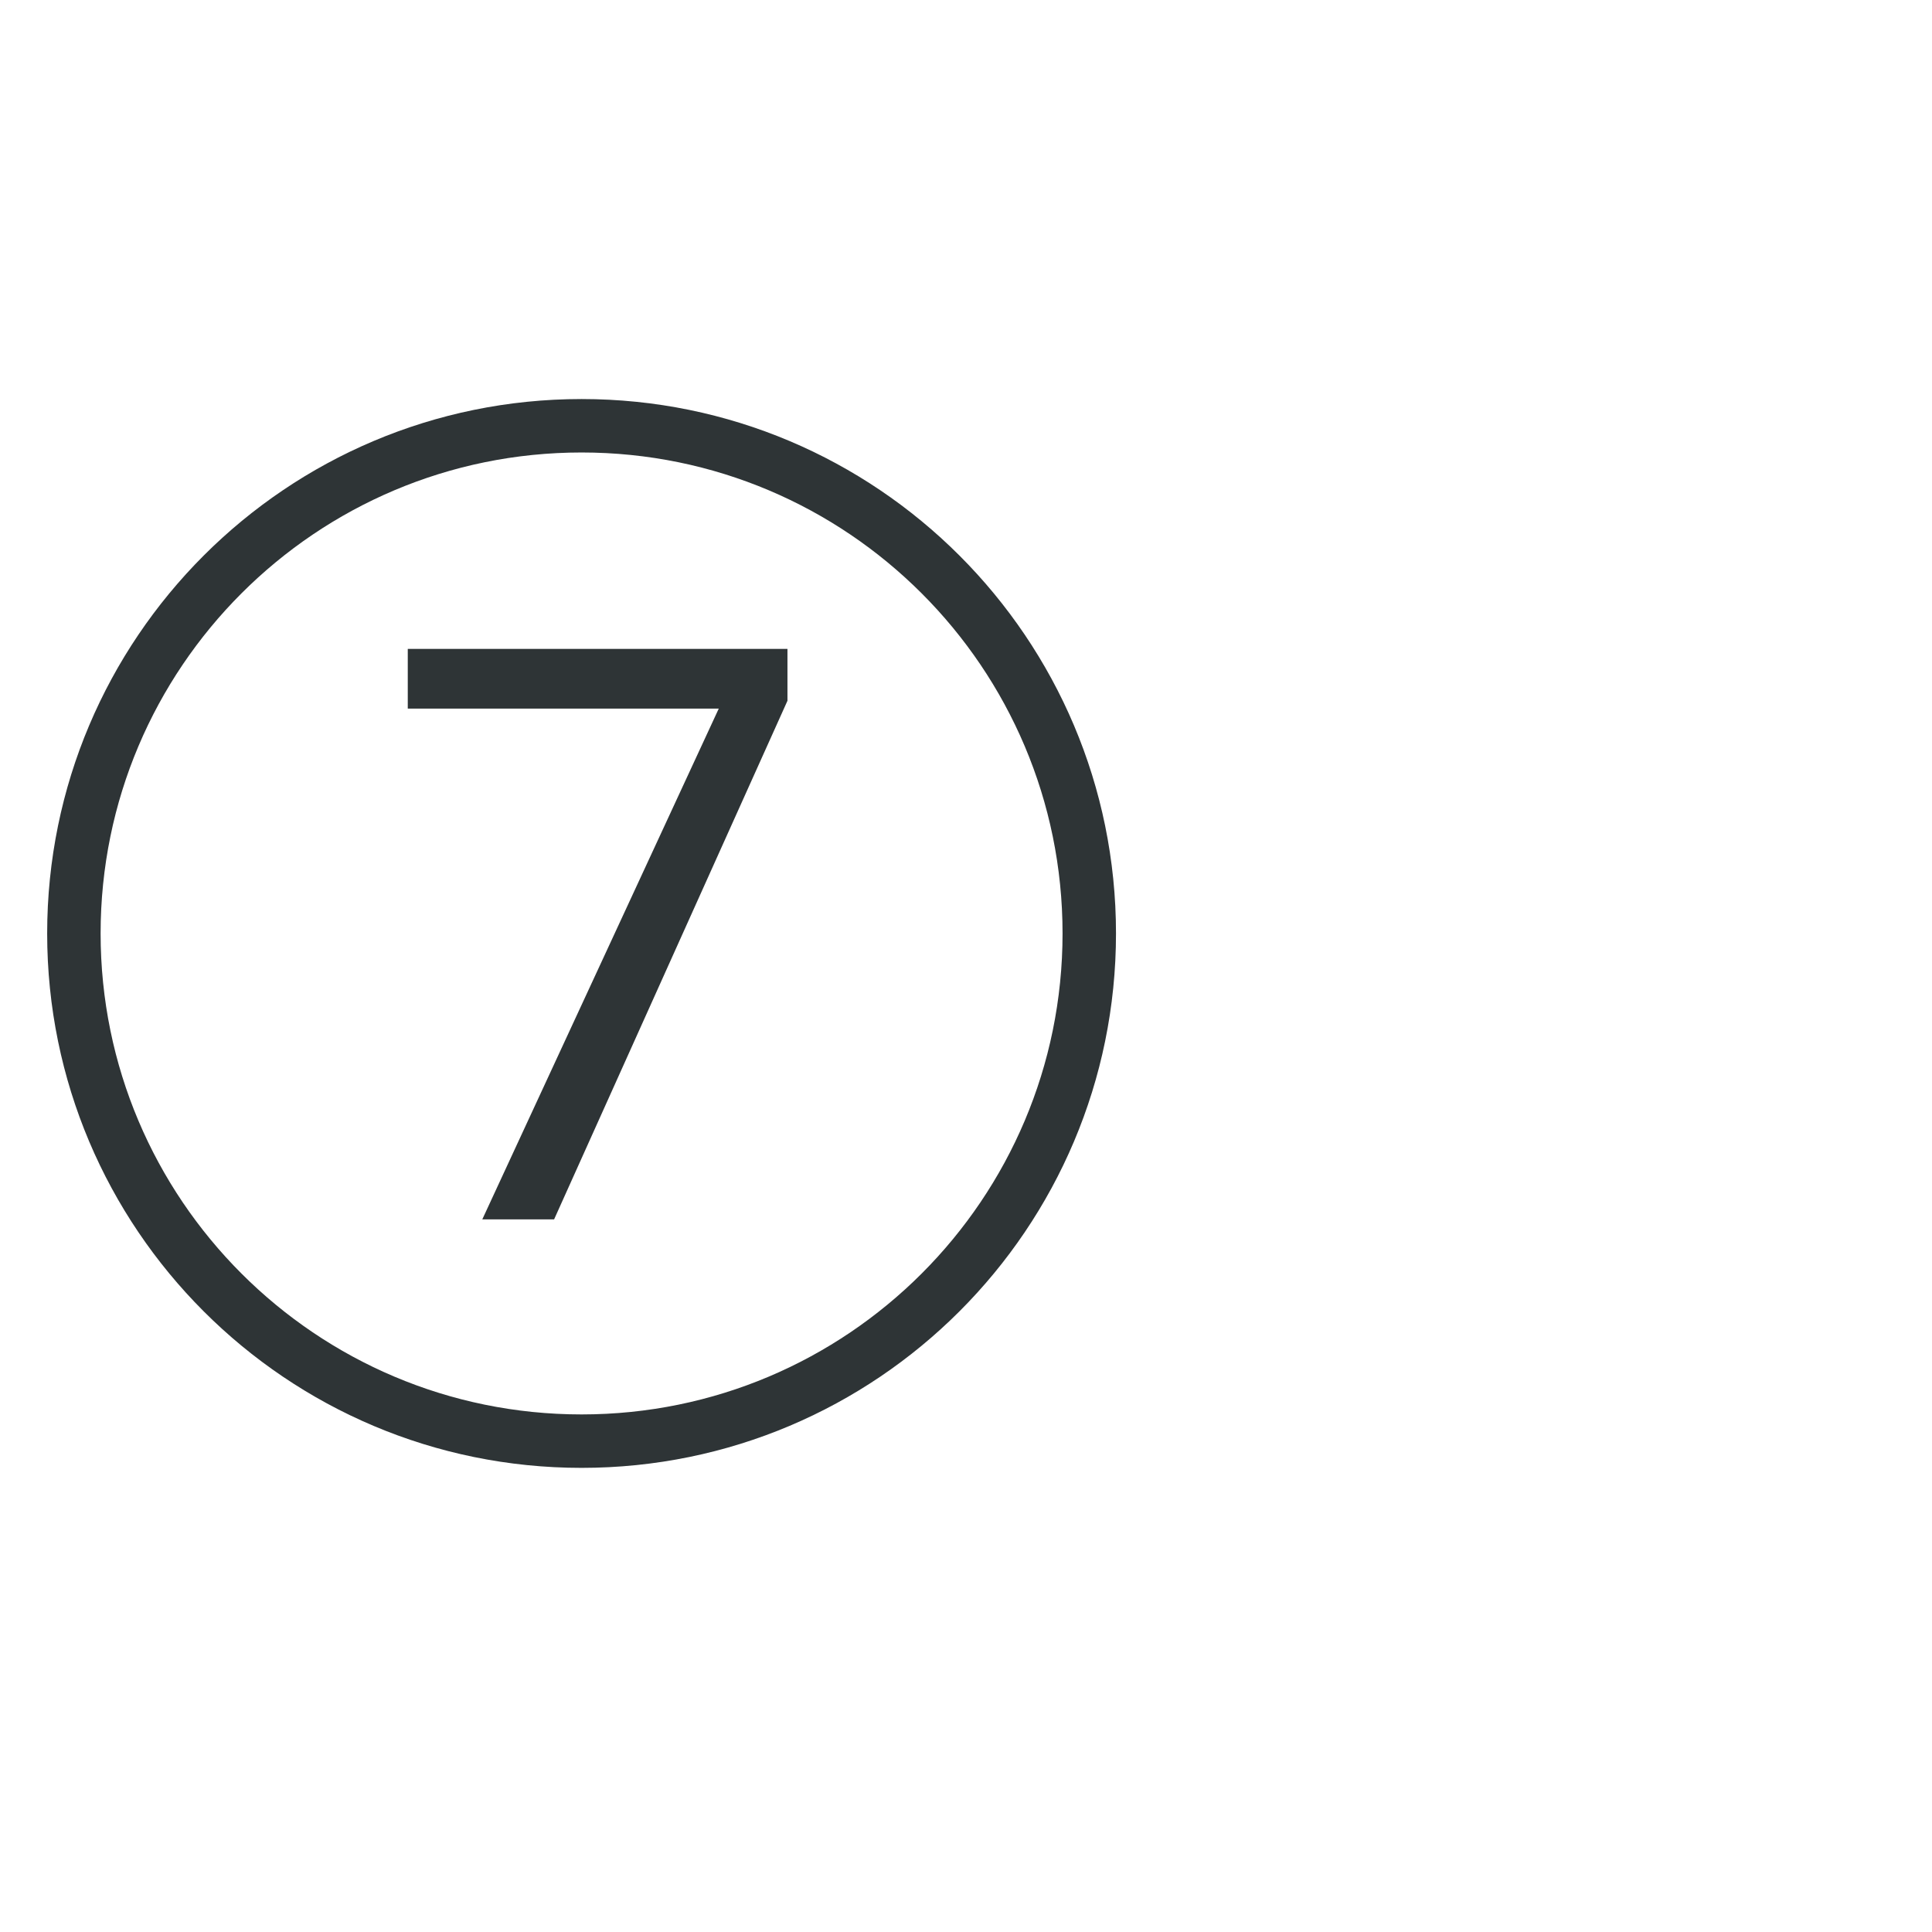
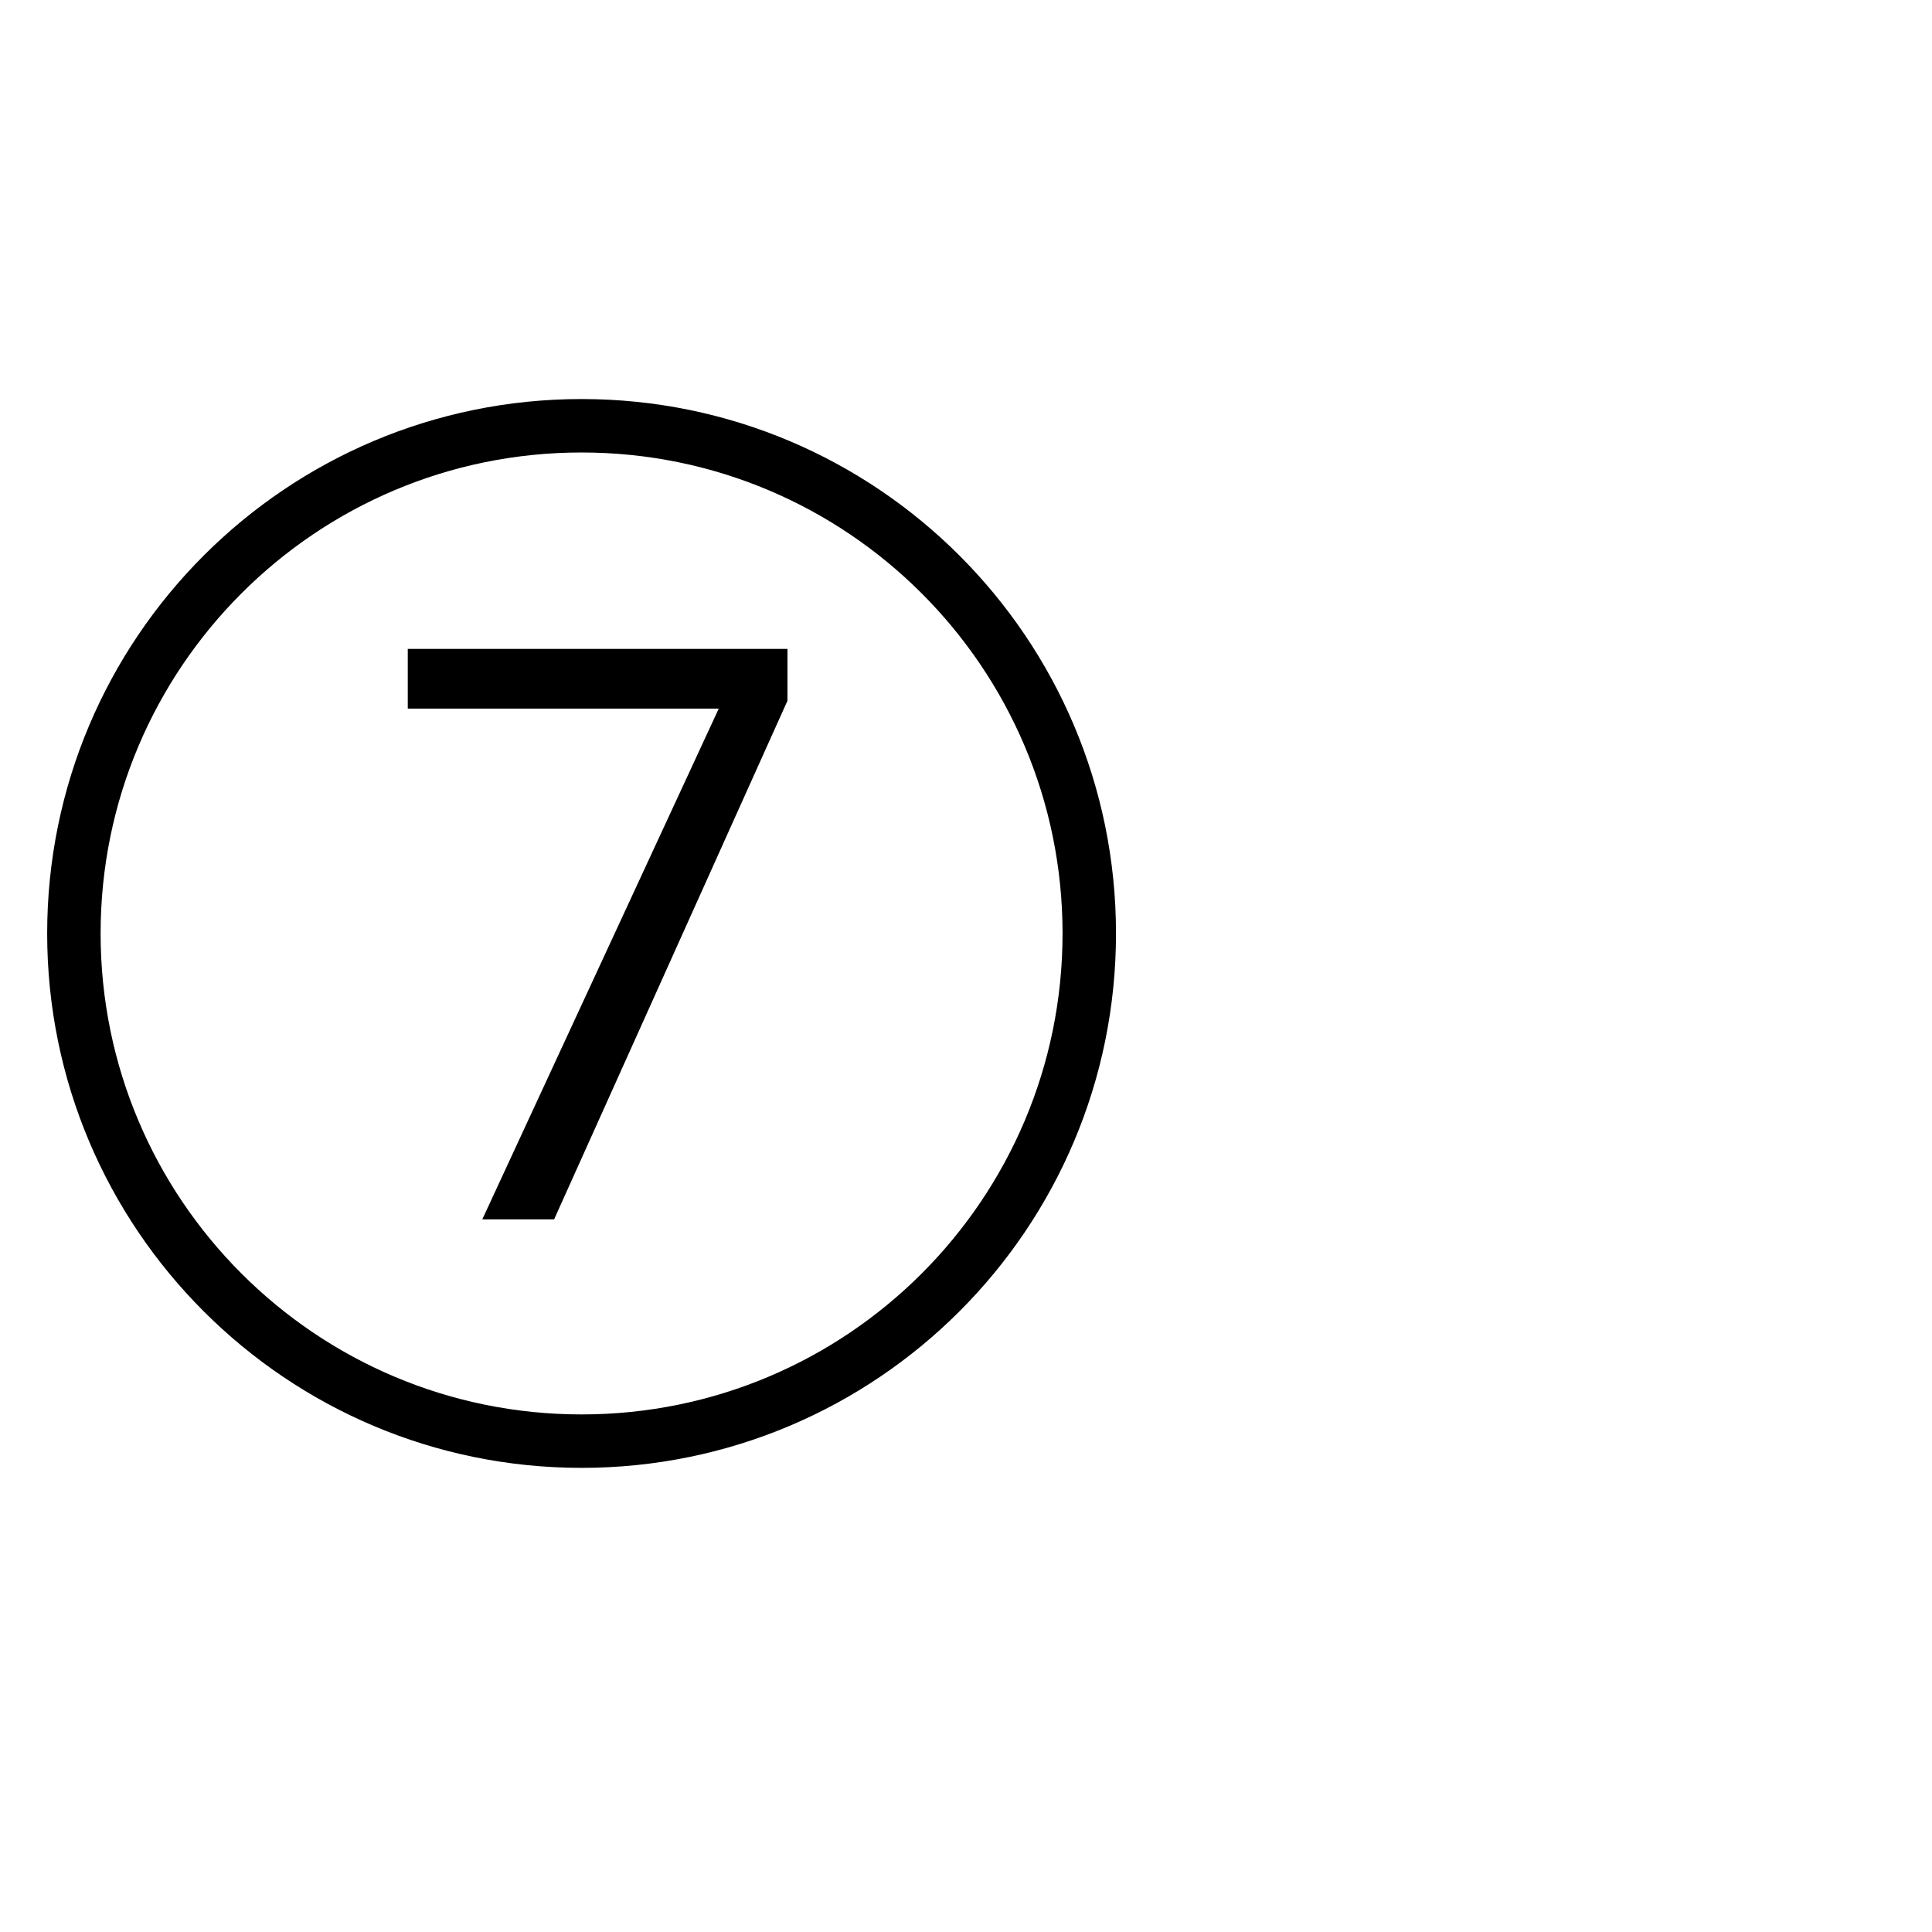
<svg xmlns="http://www.w3.org/2000/svg" version="1.1" width="2048" height="2048" id="svg3005">
  <defs id="defs5498" />
  <g transform="translate(0,1048)" id="layer1">
-     <path d="M 616.5,-625 C 303.631,-625 50,-371.369 50,-58.5 50,254.369 303.631,508 616.5,508 929.369,508 1183,254.369 1183,-58.5 1183,-371.369 929.369,-625 616.5,-625 z m 0,56.65 c 281.582,0 509.85,228.268 509.85,509.85 0,281.582 -228.268,509.85 -509.85,509.85 -281.582,0 -509.85,-228.268 -509.85,-509.85 0,-281.582 228.268,-509.85 509.85,-509.85 z m -184.245,208.189 0,63.289 329.676,0 -250.676,541.45 76.123,0 247.357,-549.726 0,-55.012 -402.481,0 z" id="path3134" style="font-size:40px;font-style:normal;font-variant:normal;font-weight:normal;font-stretch:normal;line-height:125%;letter-spacing:0px;word-spacing:0px;fill:#2e3436;fill-opacity:1;stroke:none;font-family:Open Sans;-inkscape-font-specification:Open Sans" />
+     <path d="M 616.5,-625 C 303.631,-625 50,-371.369 50,-58.5 50,254.369 303.631,508 616.5,508 929.369,508 1183,254.369 1183,-58.5 1183,-371.369 929.369,-625 616.5,-625 z m 0,56.65 c 281.582,0 509.85,228.268 509.85,509.85 0,281.582 -228.268,509.85 -509.85,509.85 -281.582,0 -509.85,-228.268 -509.85,-509.85 0,-281.582 228.268,-509.85 509.85,-509.85 z m -184.245,208.189 0,63.289 329.676,0 -250.676,541.45 76.123,0 247.357,-549.726 0,-55.012 -402.481,0 z" id="path3134" />
  </g>
</svg>
